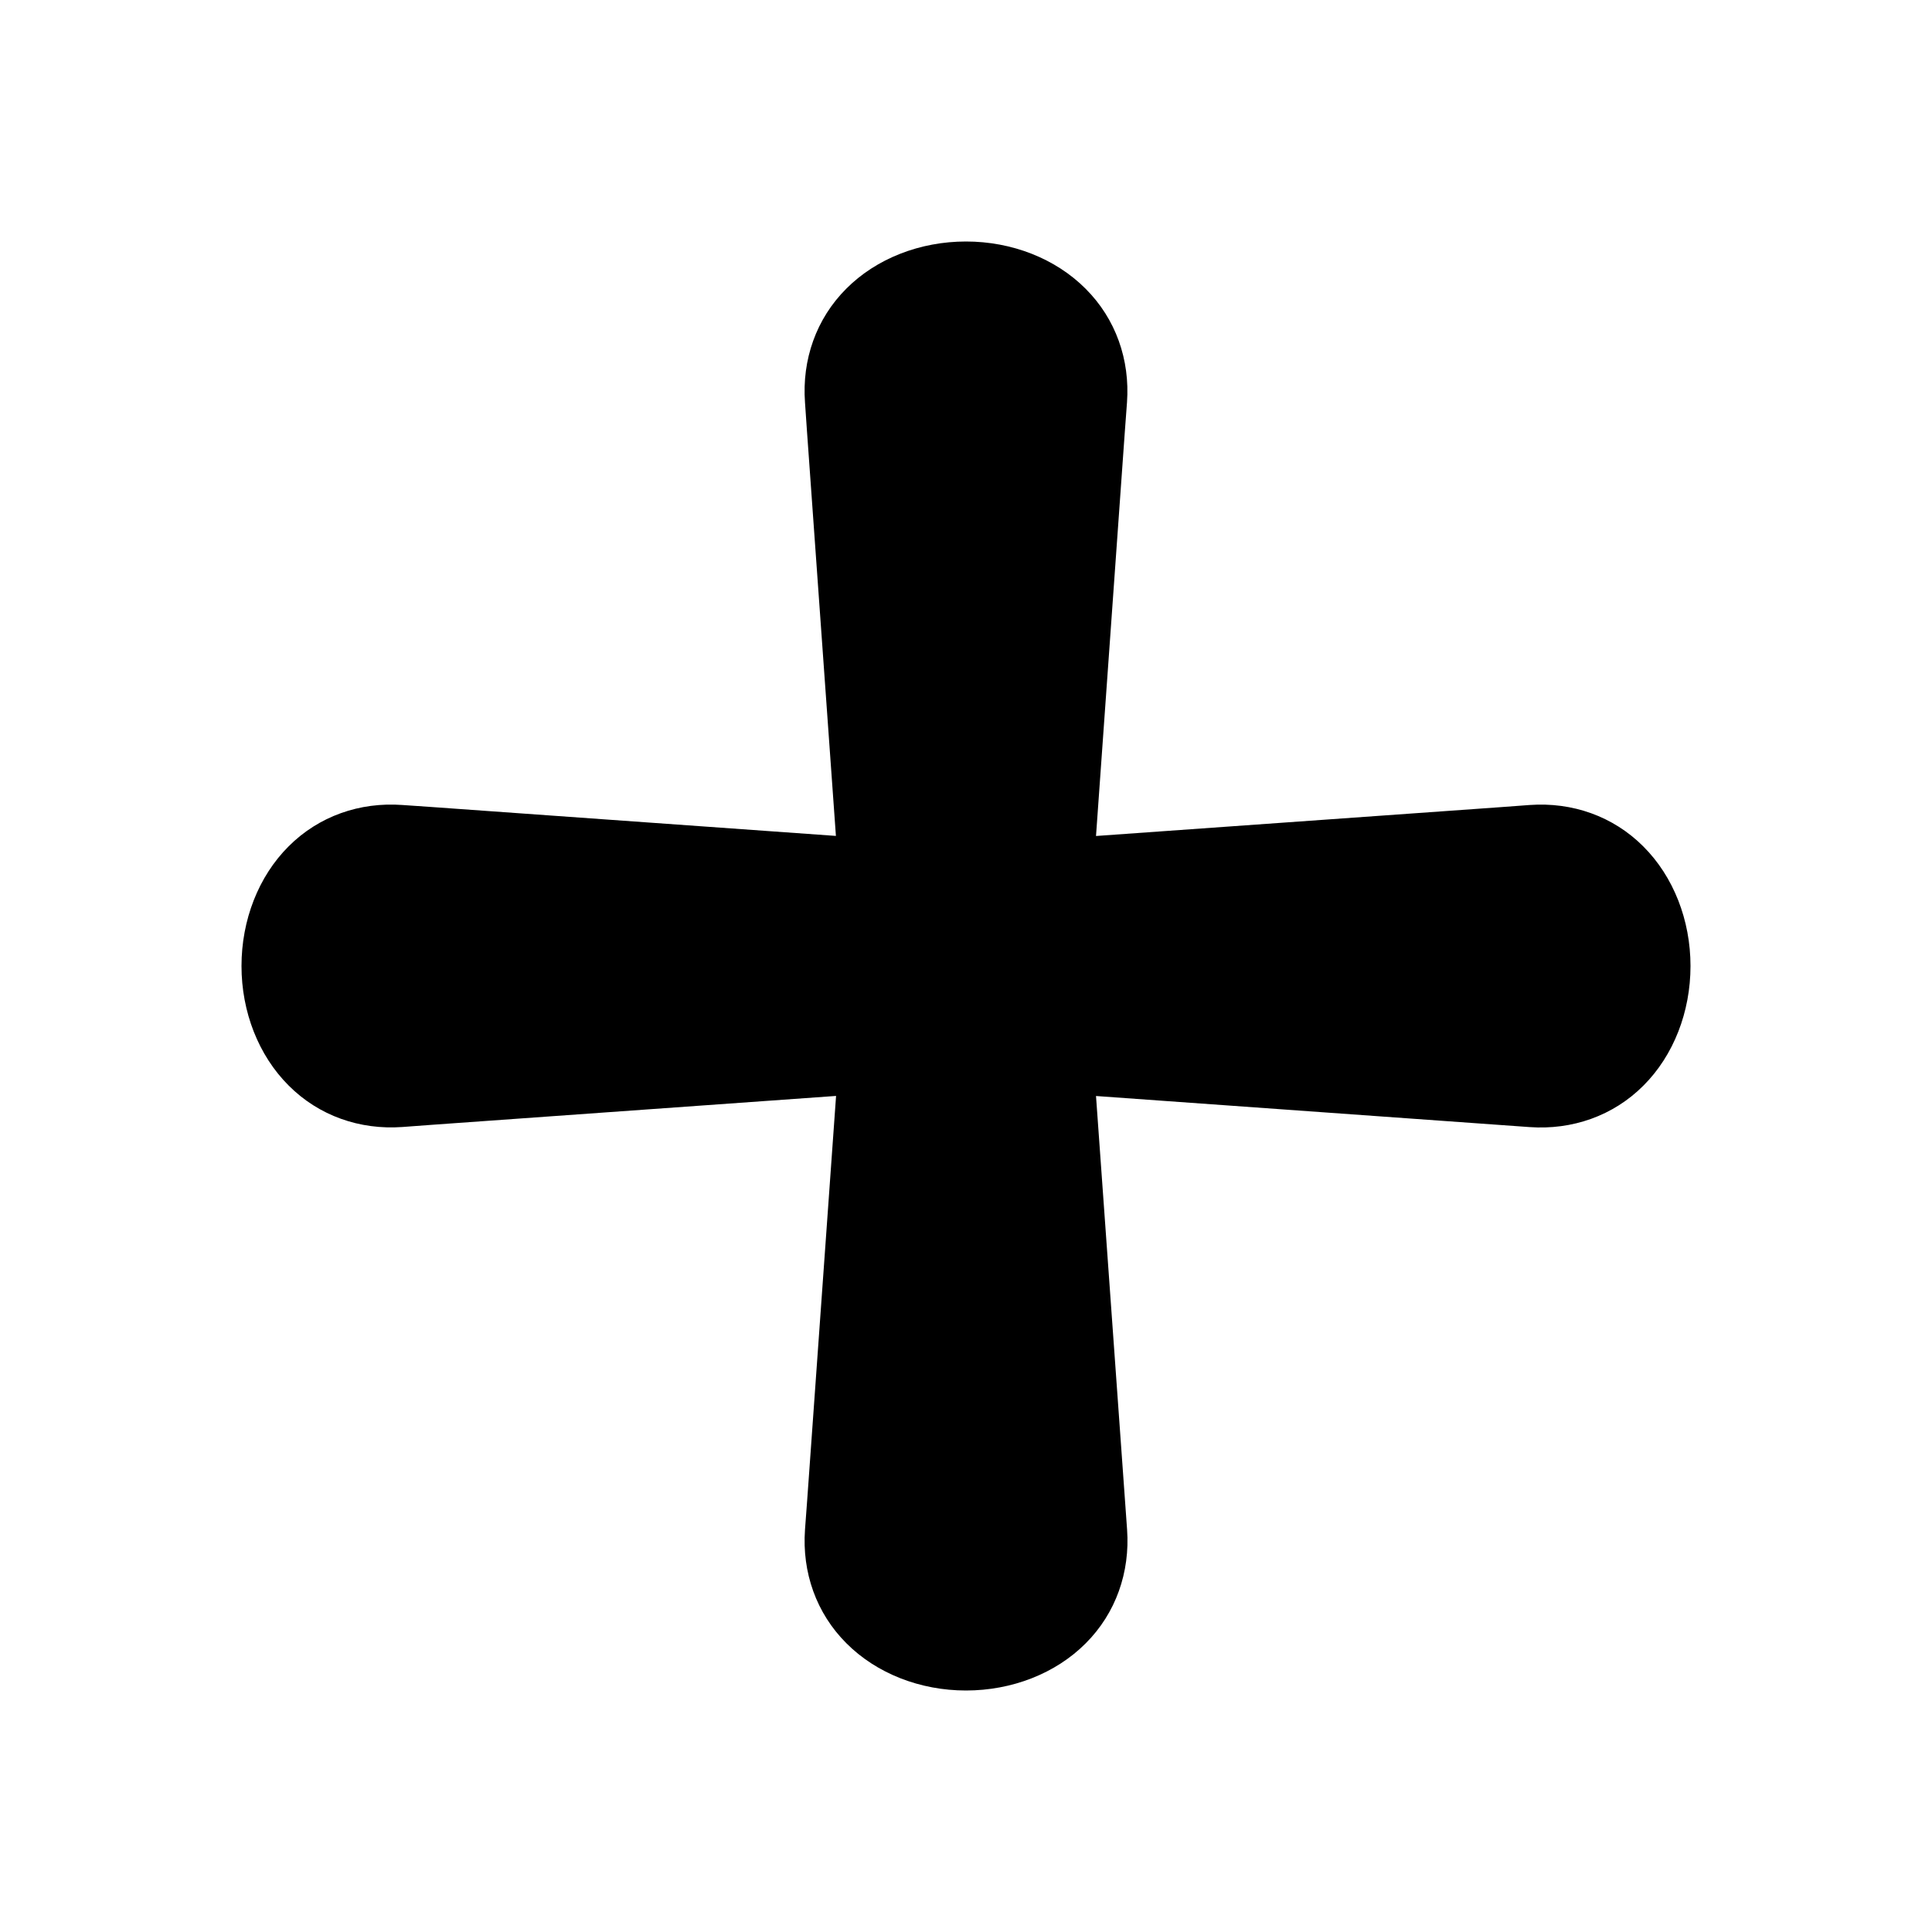
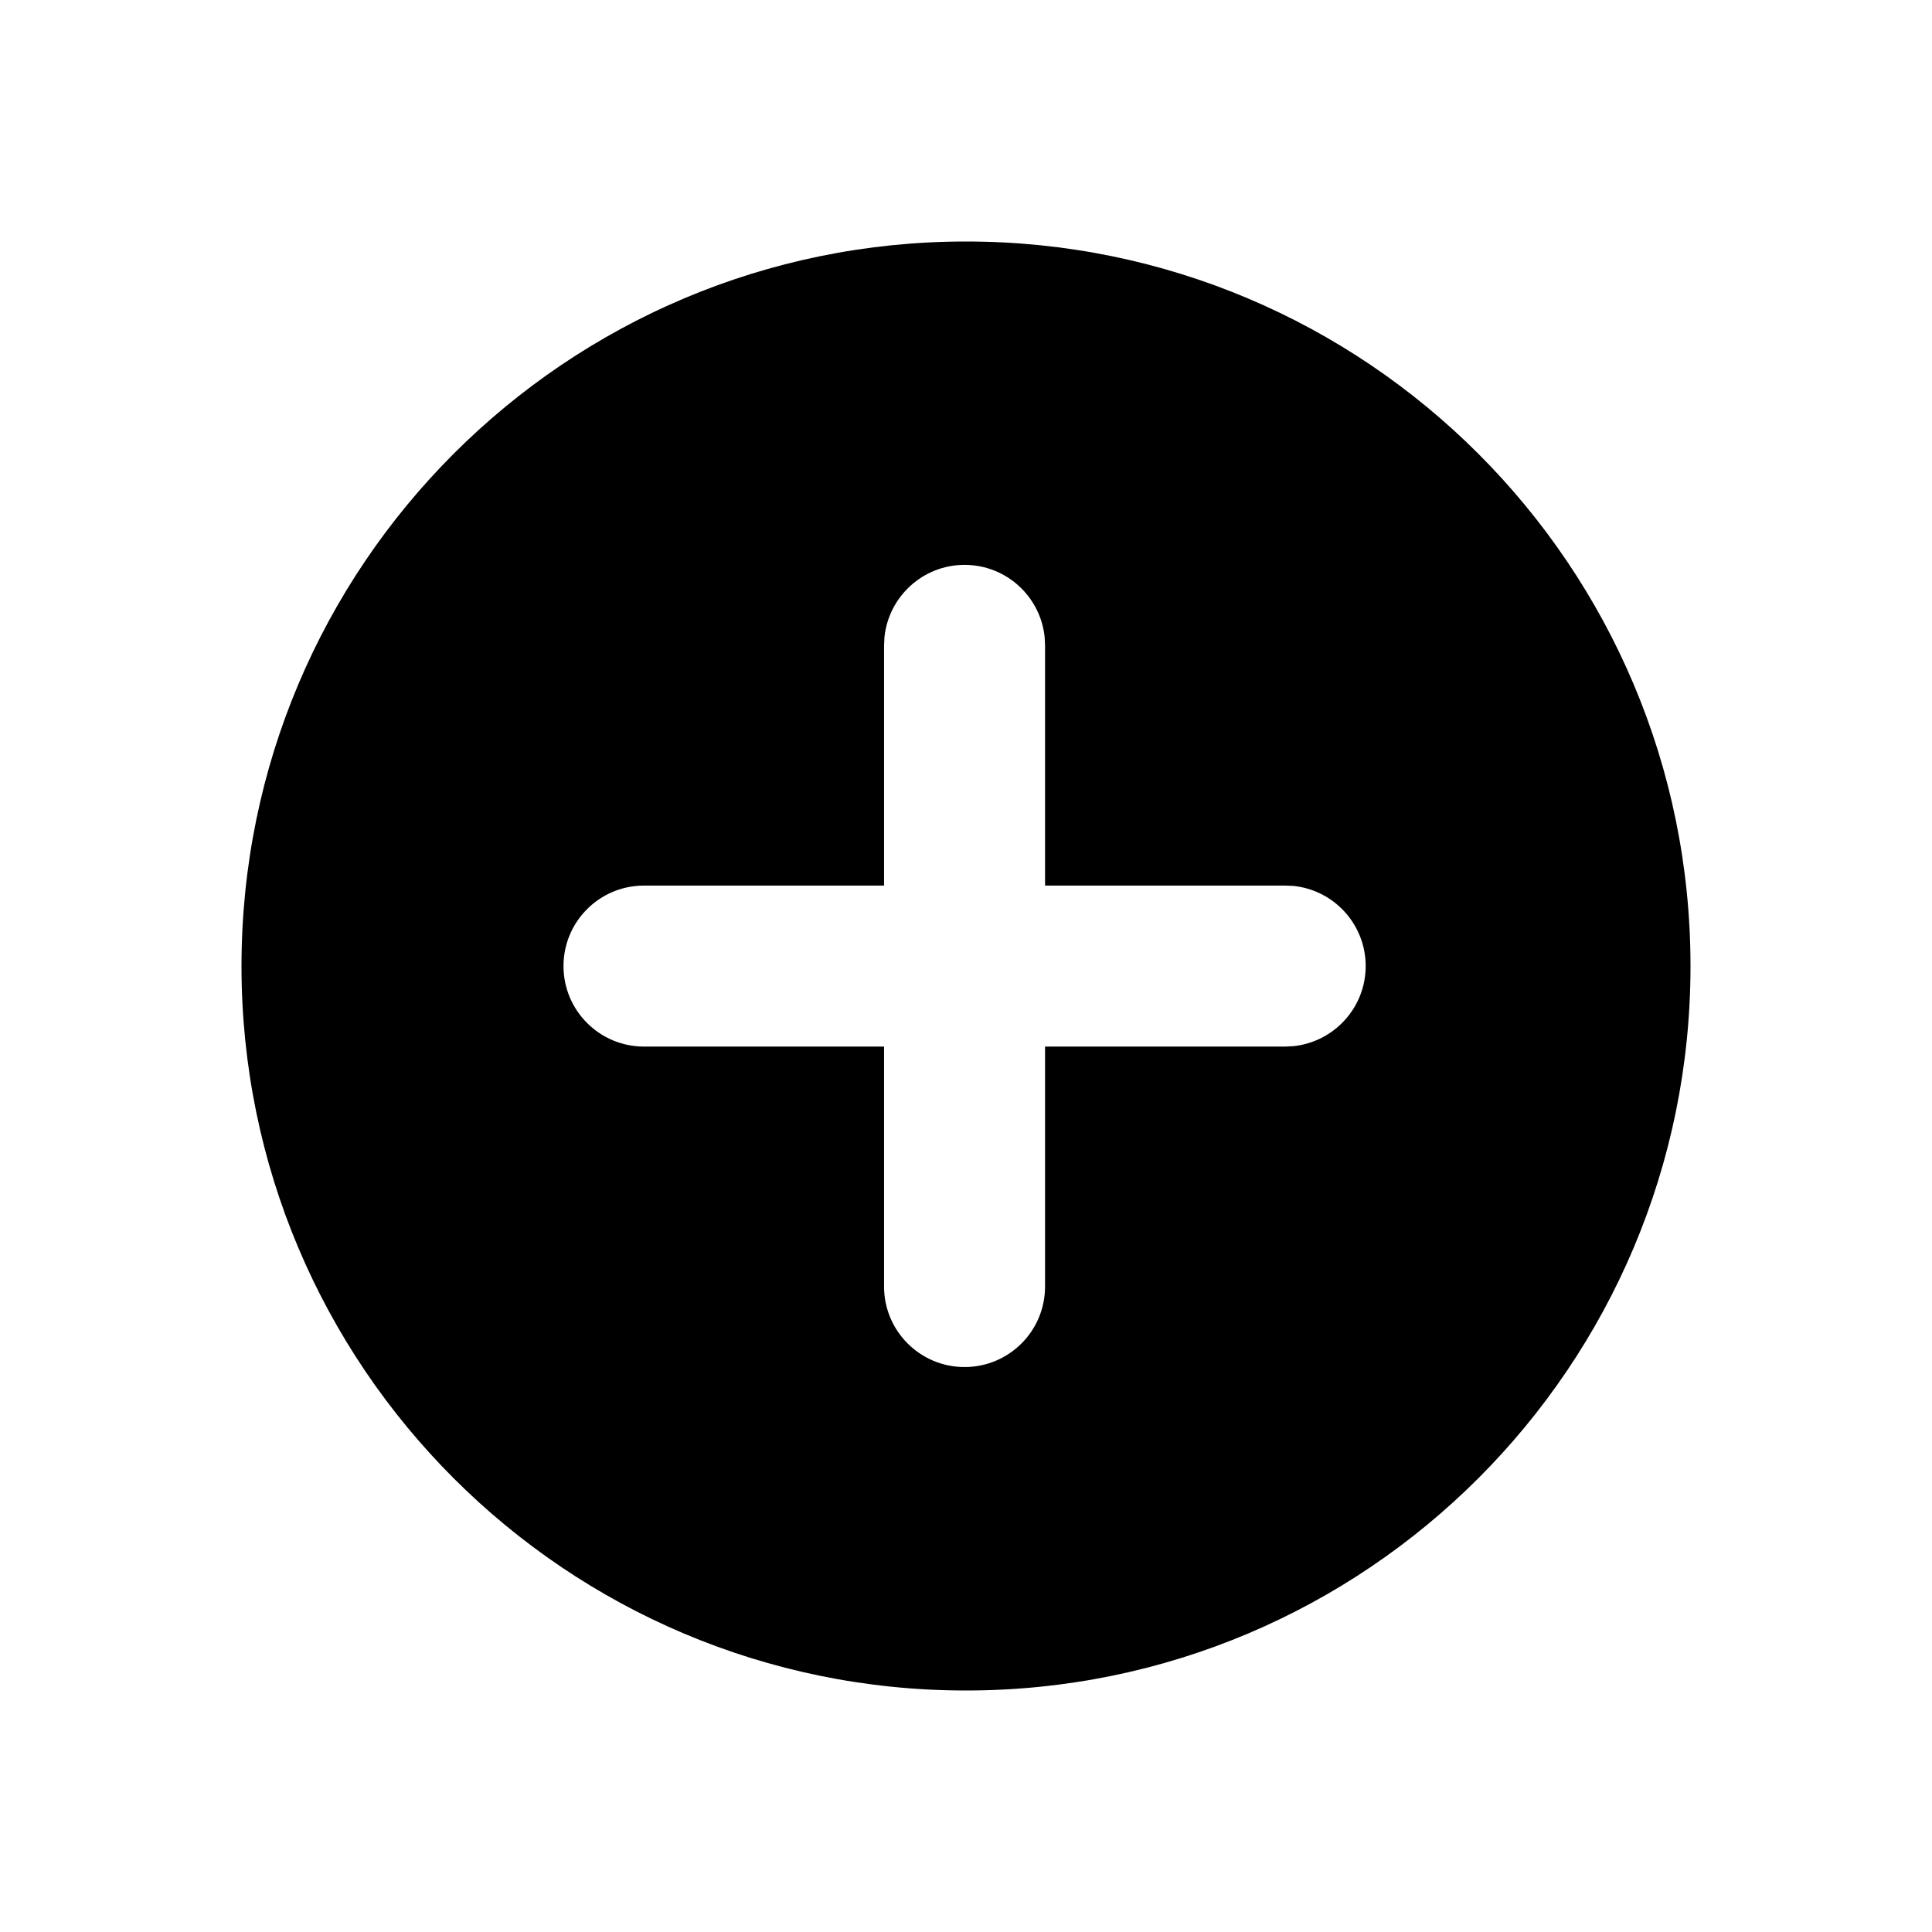
- <svg width="24" height="24" viewBox="0 0 24 24" fill="#000">
-   <path d="M20.414 10.515C20.789 10.889 21 11.431 21 12C21 12.569 20.79 13.112 20.415 13.486C20.04 13.862 19.53 14.039 19 14.001C18.884 13.992 18.767 13.984 18.651 13.976C16.972 13.856 15.293 13.735 13.615 13.615C13.735 15.293 13.856 16.972 13.976 18.651C13.984 18.767 13.992 18.884 14.001 19C14.039 19.53 13.862 20.04 13.486 20.415C13.112 20.79 12.569 21 12 21C11.431 21 10.889 20.789 10.515 20.414C10.139 20.039 9.962 19.531 10 19.001C10.008 18.884 10.017 18.767 10.026 18.651C10.146 16.972 10.266 15.293 10.386 13.614C8.707 13.734 7.028 13.854 5.349 13.974C5.233 13.983 5.116 13.992 4.999 14C4.469 14.038 3.961 13.861 3.586 13.485C3.211 13.111 3 12.569 3 12C3 11.431 3.21 10.888 3.585 10.514C3.96 10.138 4.47 9.961 5 10C5.116 10.008 5.233 10.016 5.349 10.024C7.027 10.144 8.706 10.264 10.384 10.384C10.264 8.706 10.144 7.027 10.024 5.349C10.016 5.233 10.008 5.116 10 5C9.961 4.47 10.138 3.96 10.514 3.585C10.888 3.21 11.431 3 12 3C12.569 3 13.111 3.211 13.485 3.586C13.861 3.961 14.038 4.469 14 4.999C13.992 5.116 13.983 5.233 13.974 5.349C13.854 7.028 13.735 8.706 13.615 10.385C15.293 10.265 16.972 10.146 18.651 10.026C18.767 10.017 18.884 10.008 19.001 10C19.531 9.962 20.039 10.139 20.414 10.515Z" />
+ <svg xmlns="http://www.w3.org/2000/svg" width="24" height="24" viewBox="0 0 24 24" fill="none">
+   <path fill-rule="evenodd" clip-rule="evenodd" d="M12 3C16.971 3 21 7.03 21 12.001C21 16.971 16.97 21 12 21C7.03 21 3 16.971 3 12.001C3 7.03 7.029 3 12 3ZM11.982 7.017C11.465 7.017 11.039 7.411 10.987 7.915L10.982 8.017V11.001H8C7.448 11.001 7 11.448 7 12.001C7 12.553 7.448 13.001 8 13.001H10.982V15.982C10.982 16.534 11.43 16.982 11.982 16.982C12.535 16.982 12.982 16.534 12.982 15.982V13.001H15.965L16.066 12.996C16.571 12.944 16.965 12.518 16.965 12.001C16.965 11.483 16.571 11.056 16.066 11.005L15.965 11.001H12.982V8.017L12.977 7.915C12.926 7.411 12.5 7.017 11.982 7.017Z" fill="black" />
</svg>
